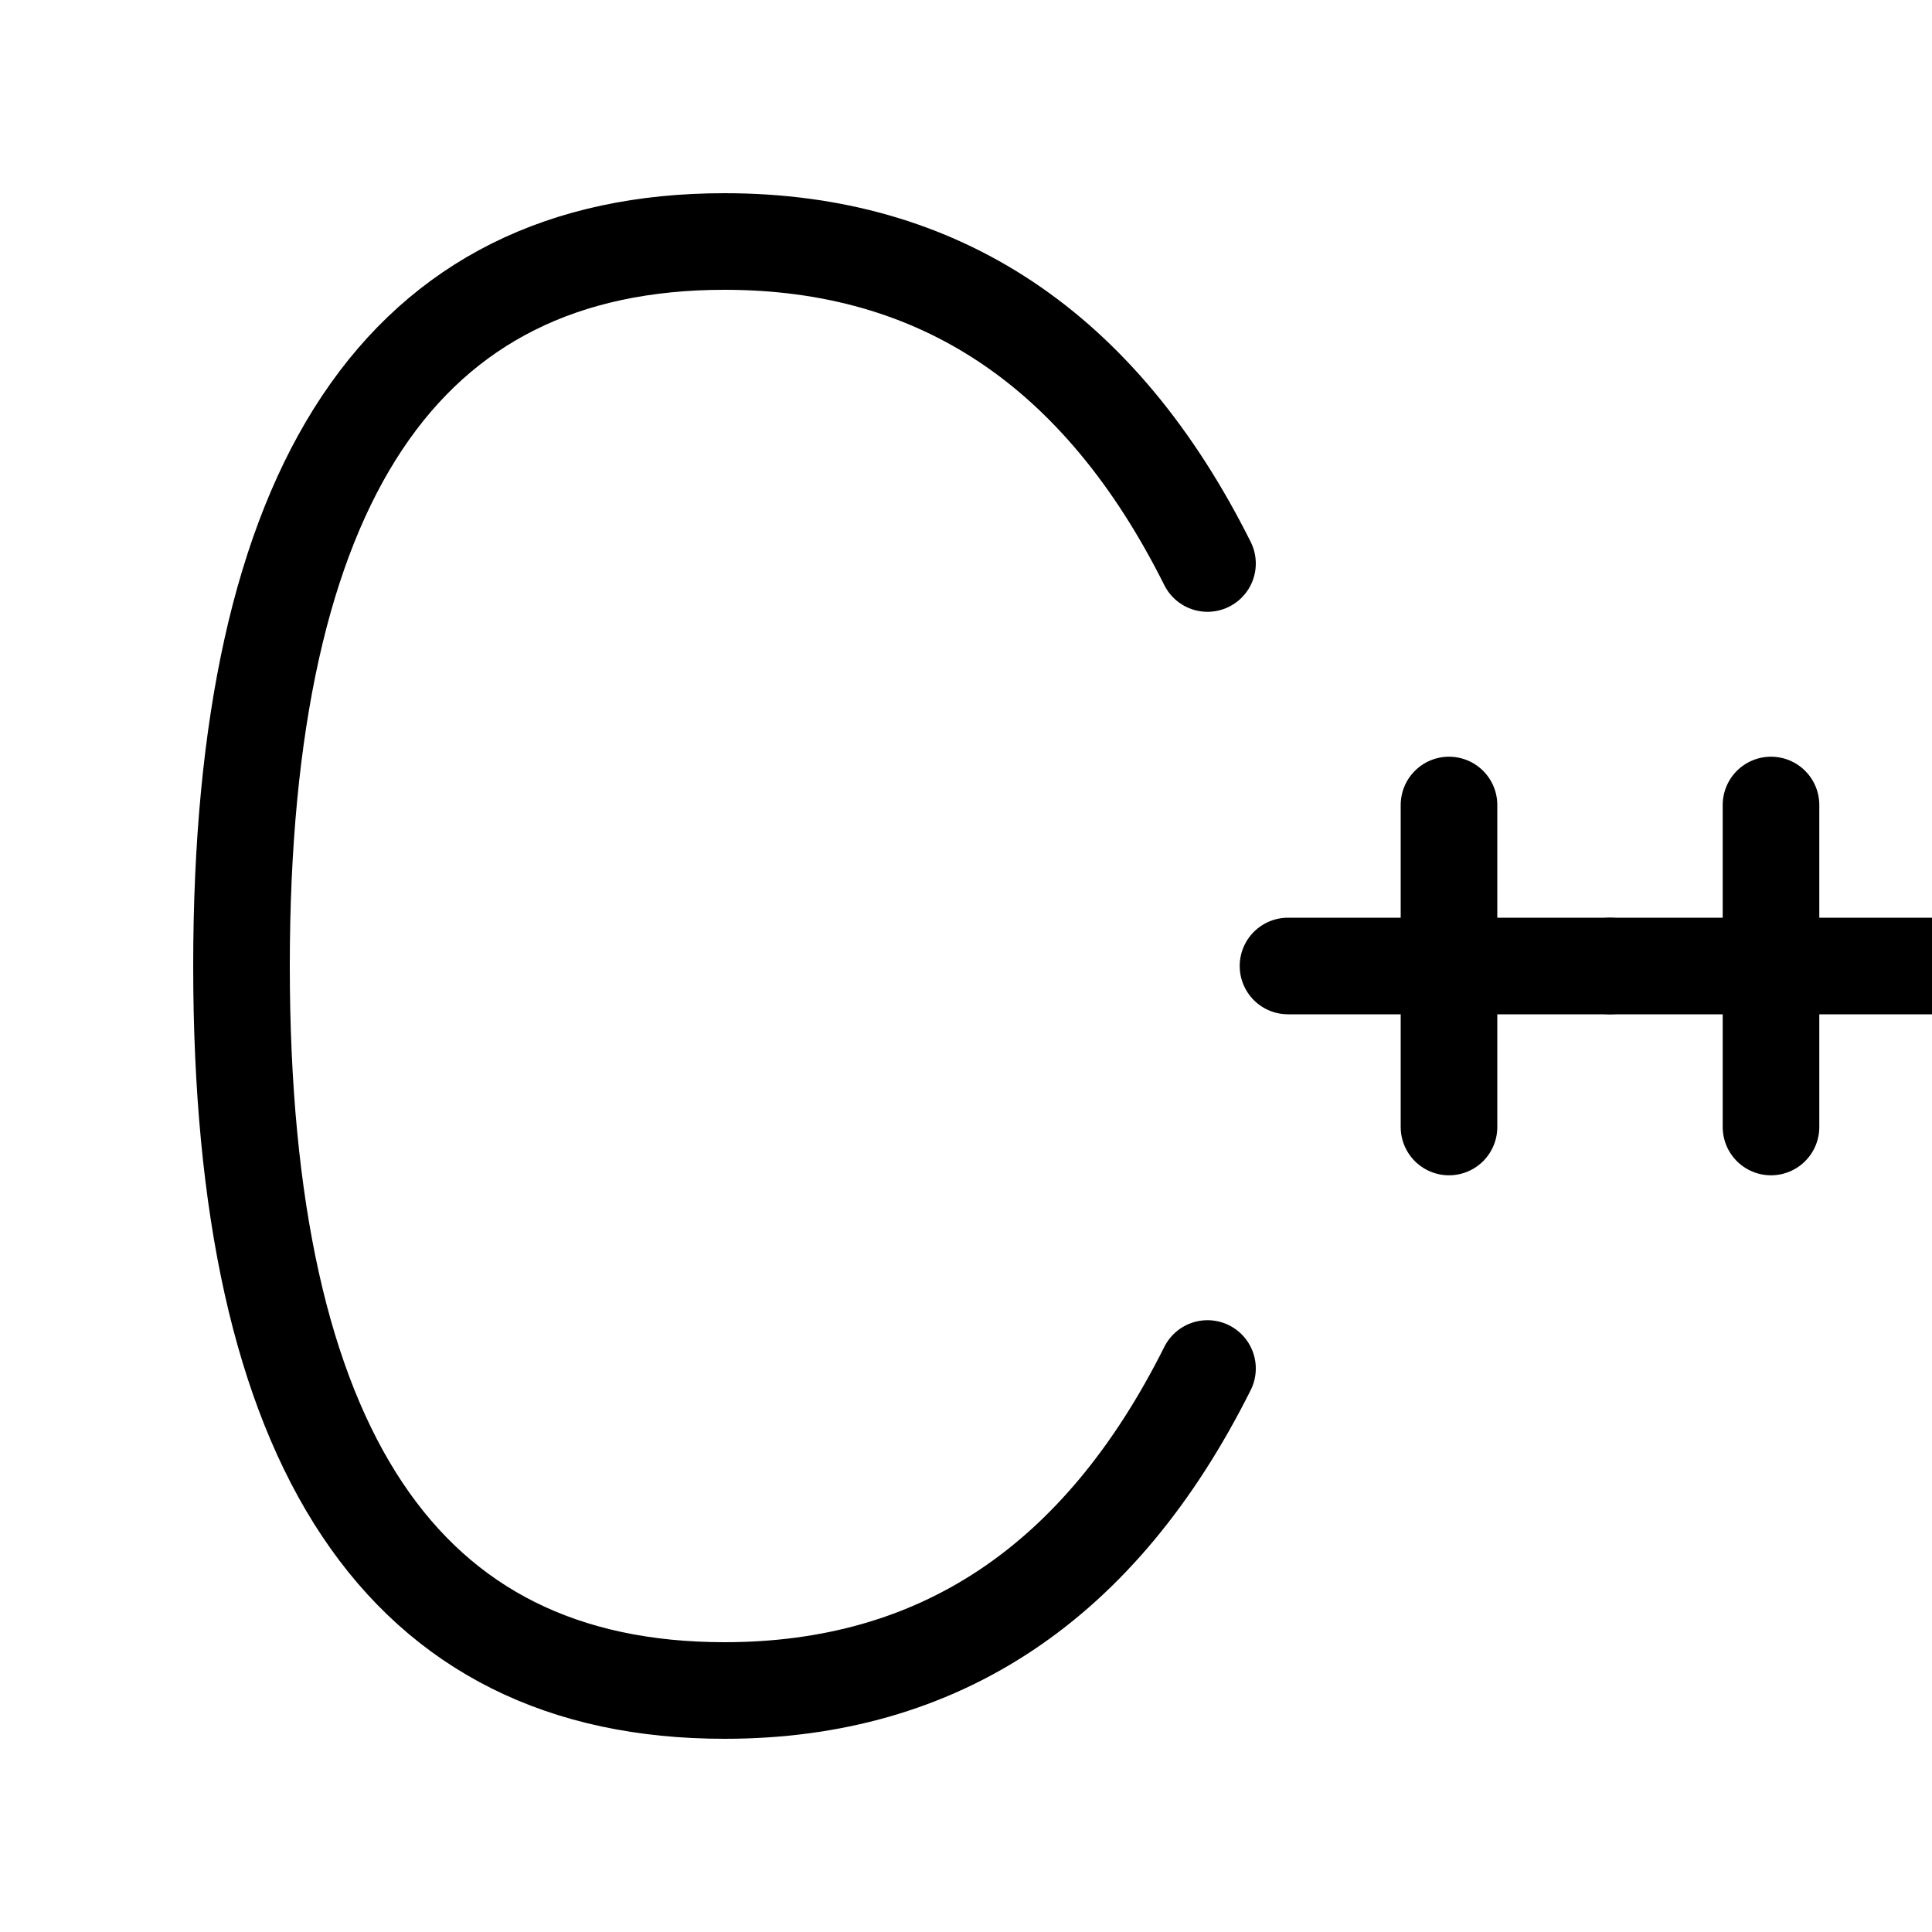
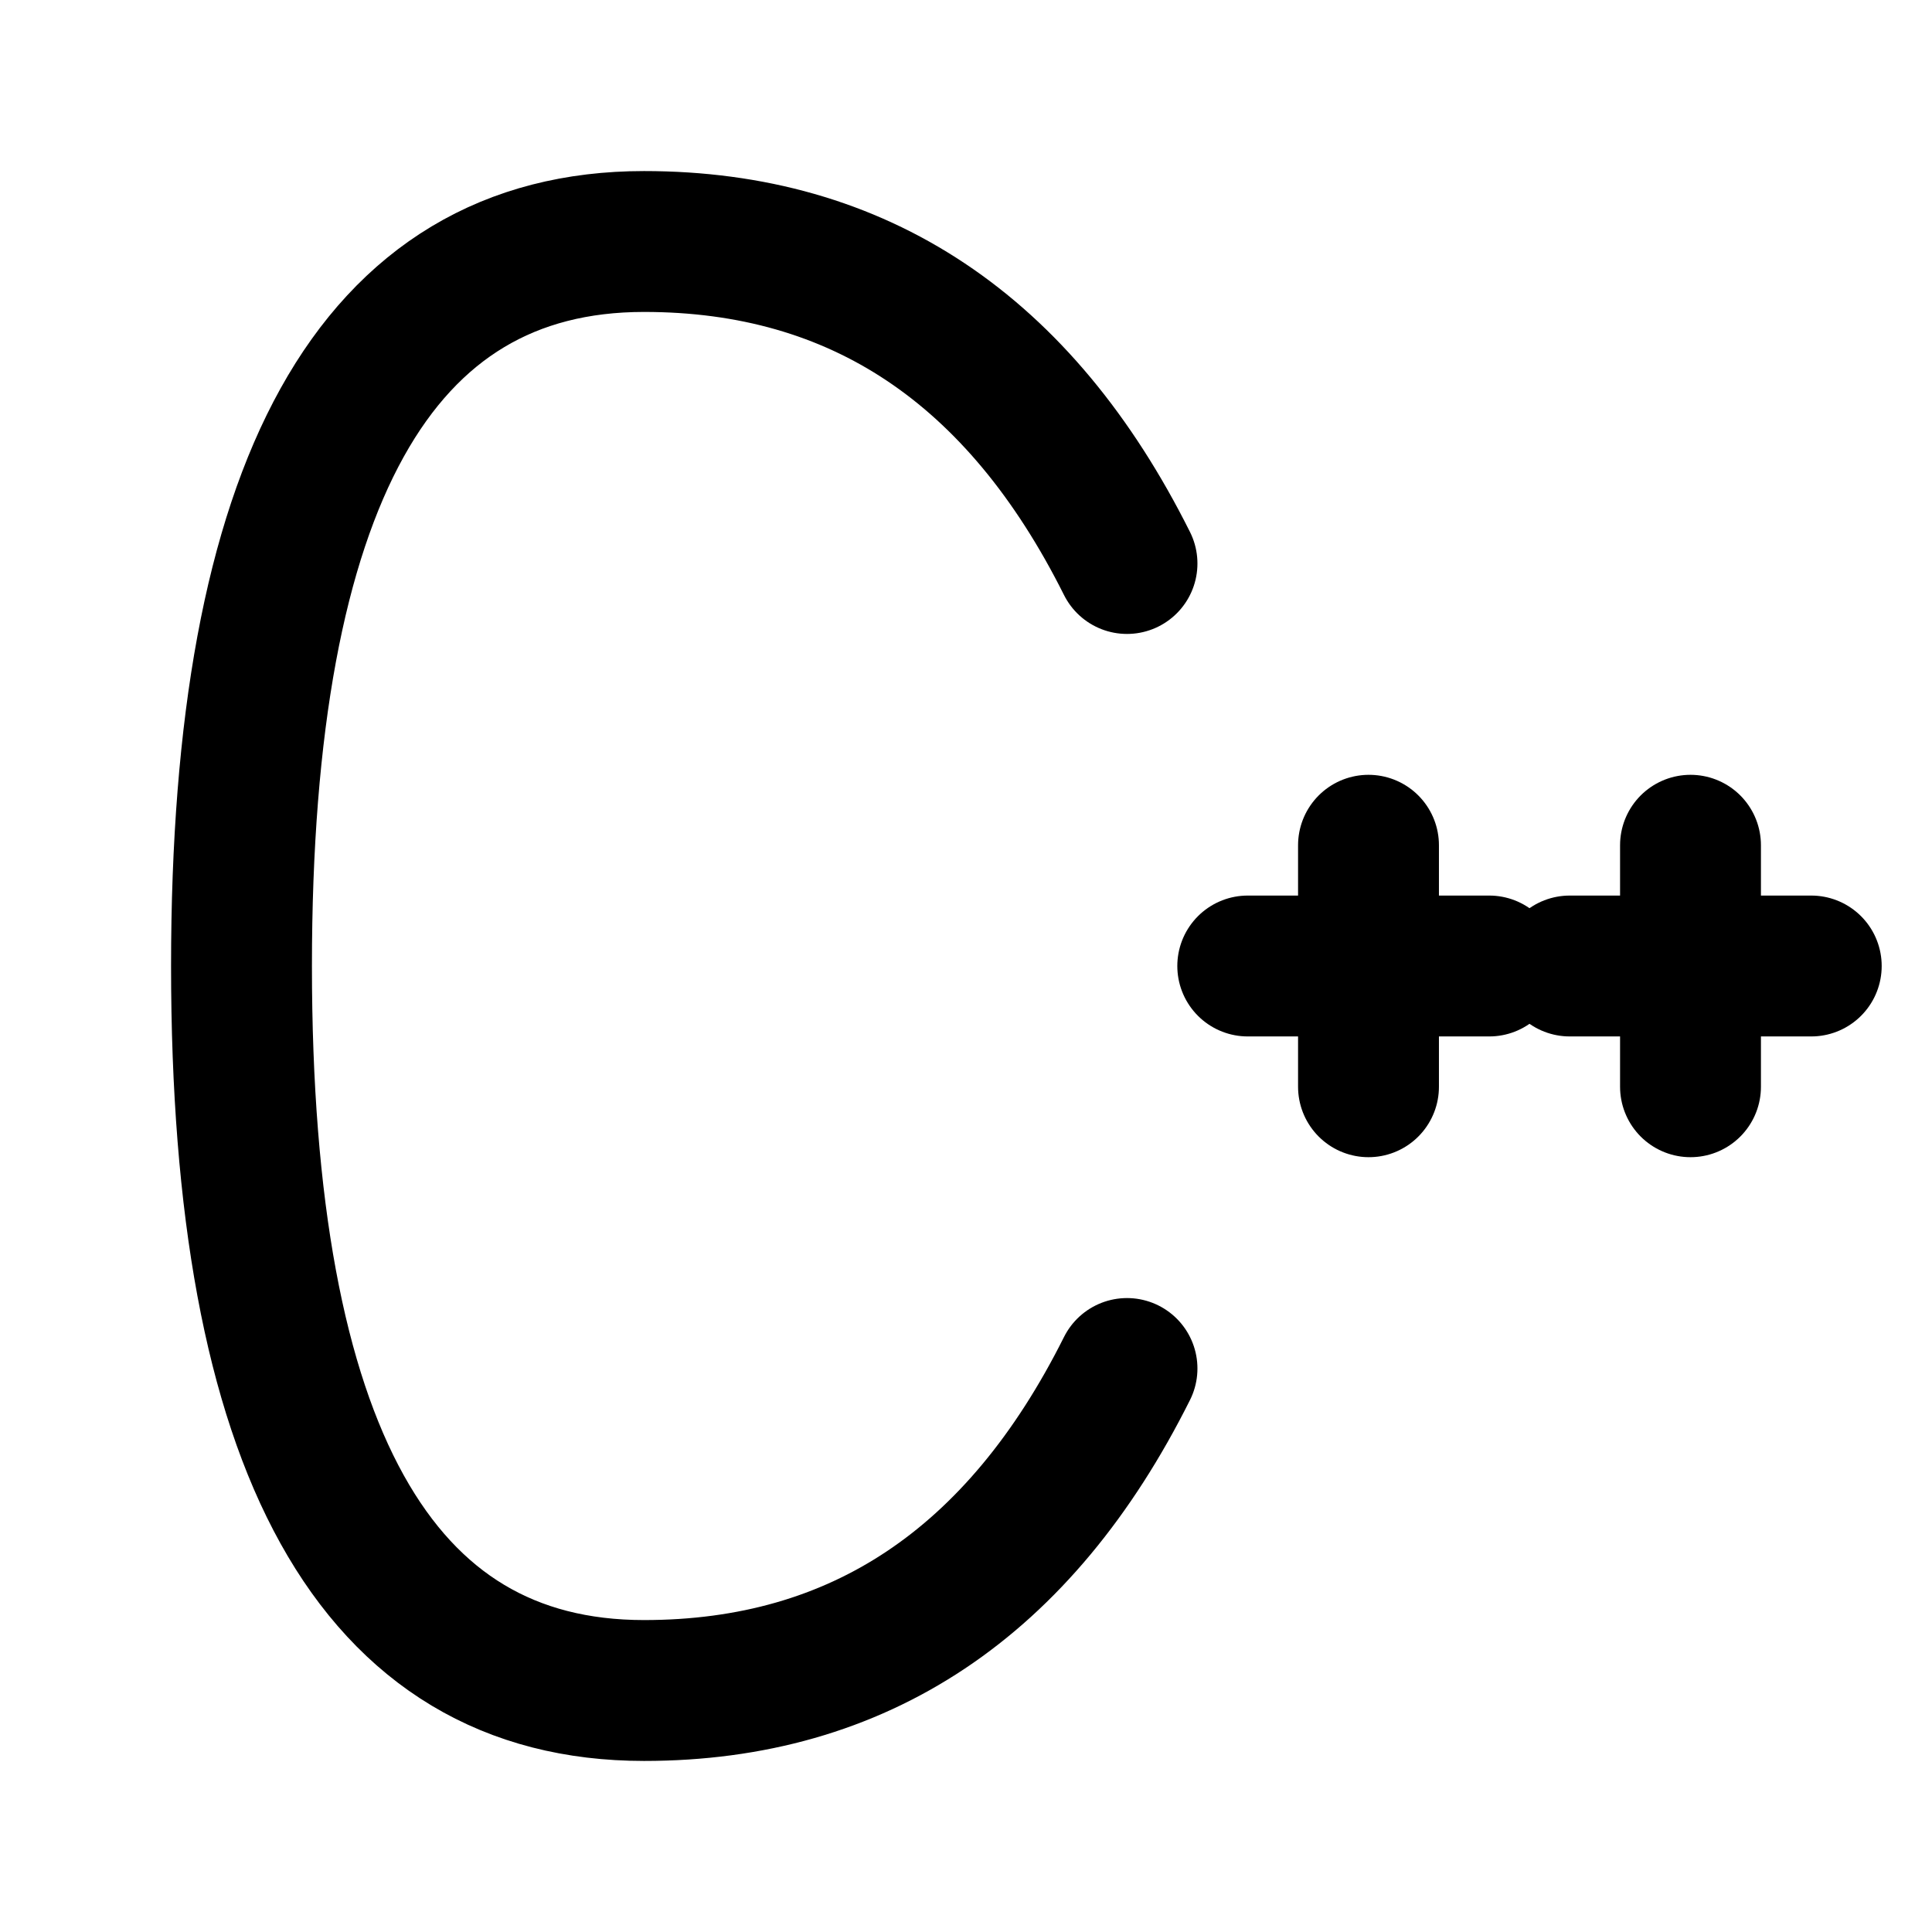
<svg xmlns="http://www.w3.org/2000/svg" viewBox="0 0 24 24" fill="none" stroke-linecap="round" stroke-linejoin="round">
-   <path d="M15 7 Q13 3 9 3 Q3 3 3 12 Q3 21 9 21 Q13 21 15 17" stroke="currentColor" stroke-width="1.2" fill="none" />
-   <line x1="18" y1="10" x2="18" y2="14" stroke="currentColor" stroke-width="1.2" />
-   <line x1="16" y1="12" x2="20" y2="12" stroke="currentColor" stroke-width="1.2" />
-   <line x1="22" y1="10" x2="22" y2="14" stroke="currentColor" stroke-width="1.2" />
-   <line x1="20" y1="12" x2="24" y2="12" stroke="currentColor" stroke-width="1.2" />
+   <path d="M14 7 Q12 3 8 3 Q3 3 3 12 Q3 21 8 21 Q12 21 14 17" stroke="currentColor" stroke-width="1.75" fill="none" />
+   <line x1="17" y1="10.5" x2="17" y2="13.5" stroke="currentColor" stroke-width="1.75" />
+   <line x1="15.5" y1="12" x2="18.5" y2="12" stroke="currentColor" stroke-width="1.75" />
+   <line x1="21" y1="10.5" x2="21" y2="13.5" stroke="currentColor" stroke-width="1.75" />
+   <line x1="19.5" y1="12" x2="22.5" y2="12" stroke="currentColor" stroke-width="1.75" />
</svg>
